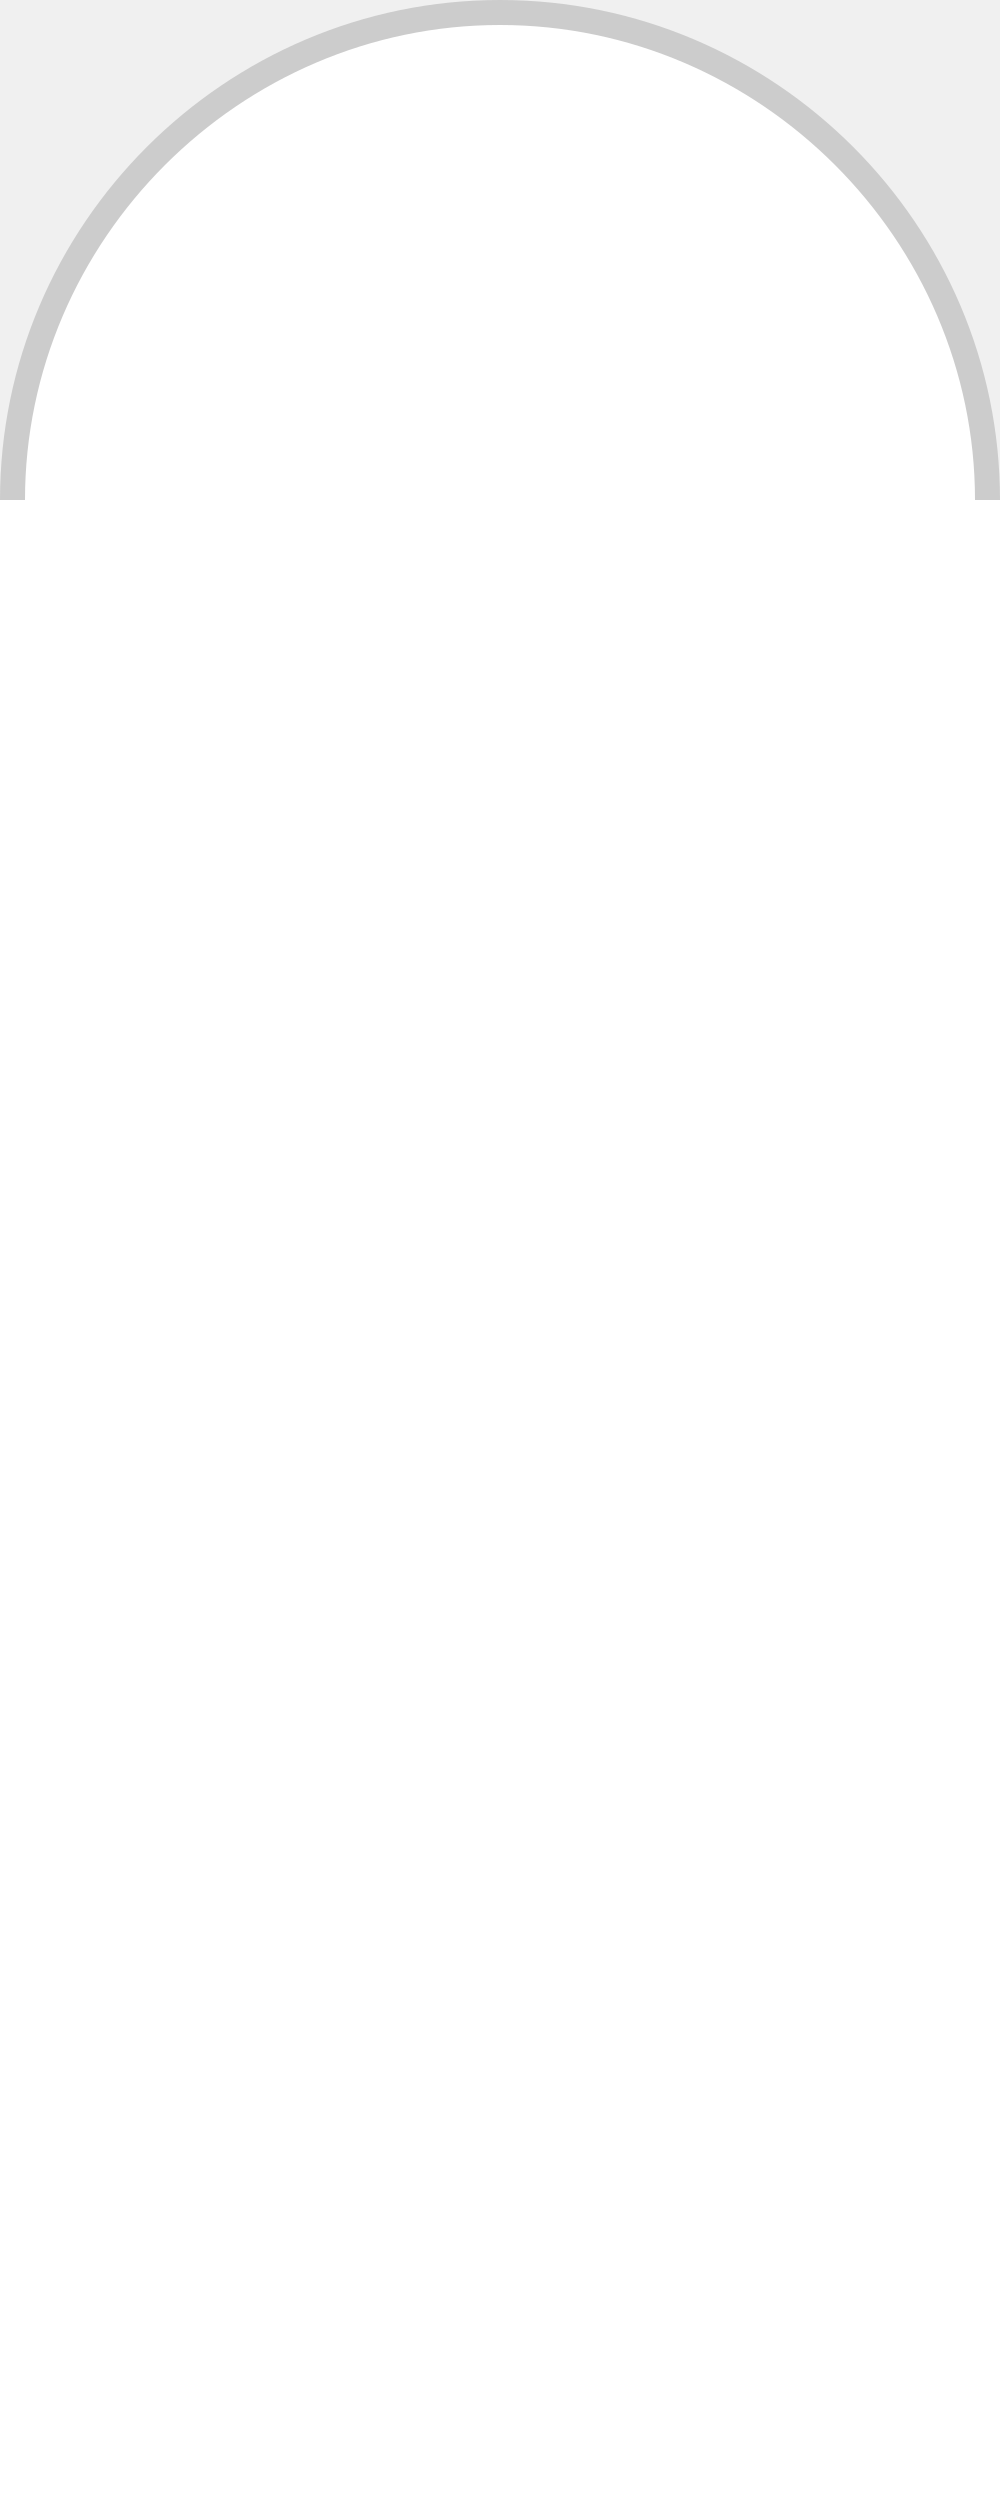
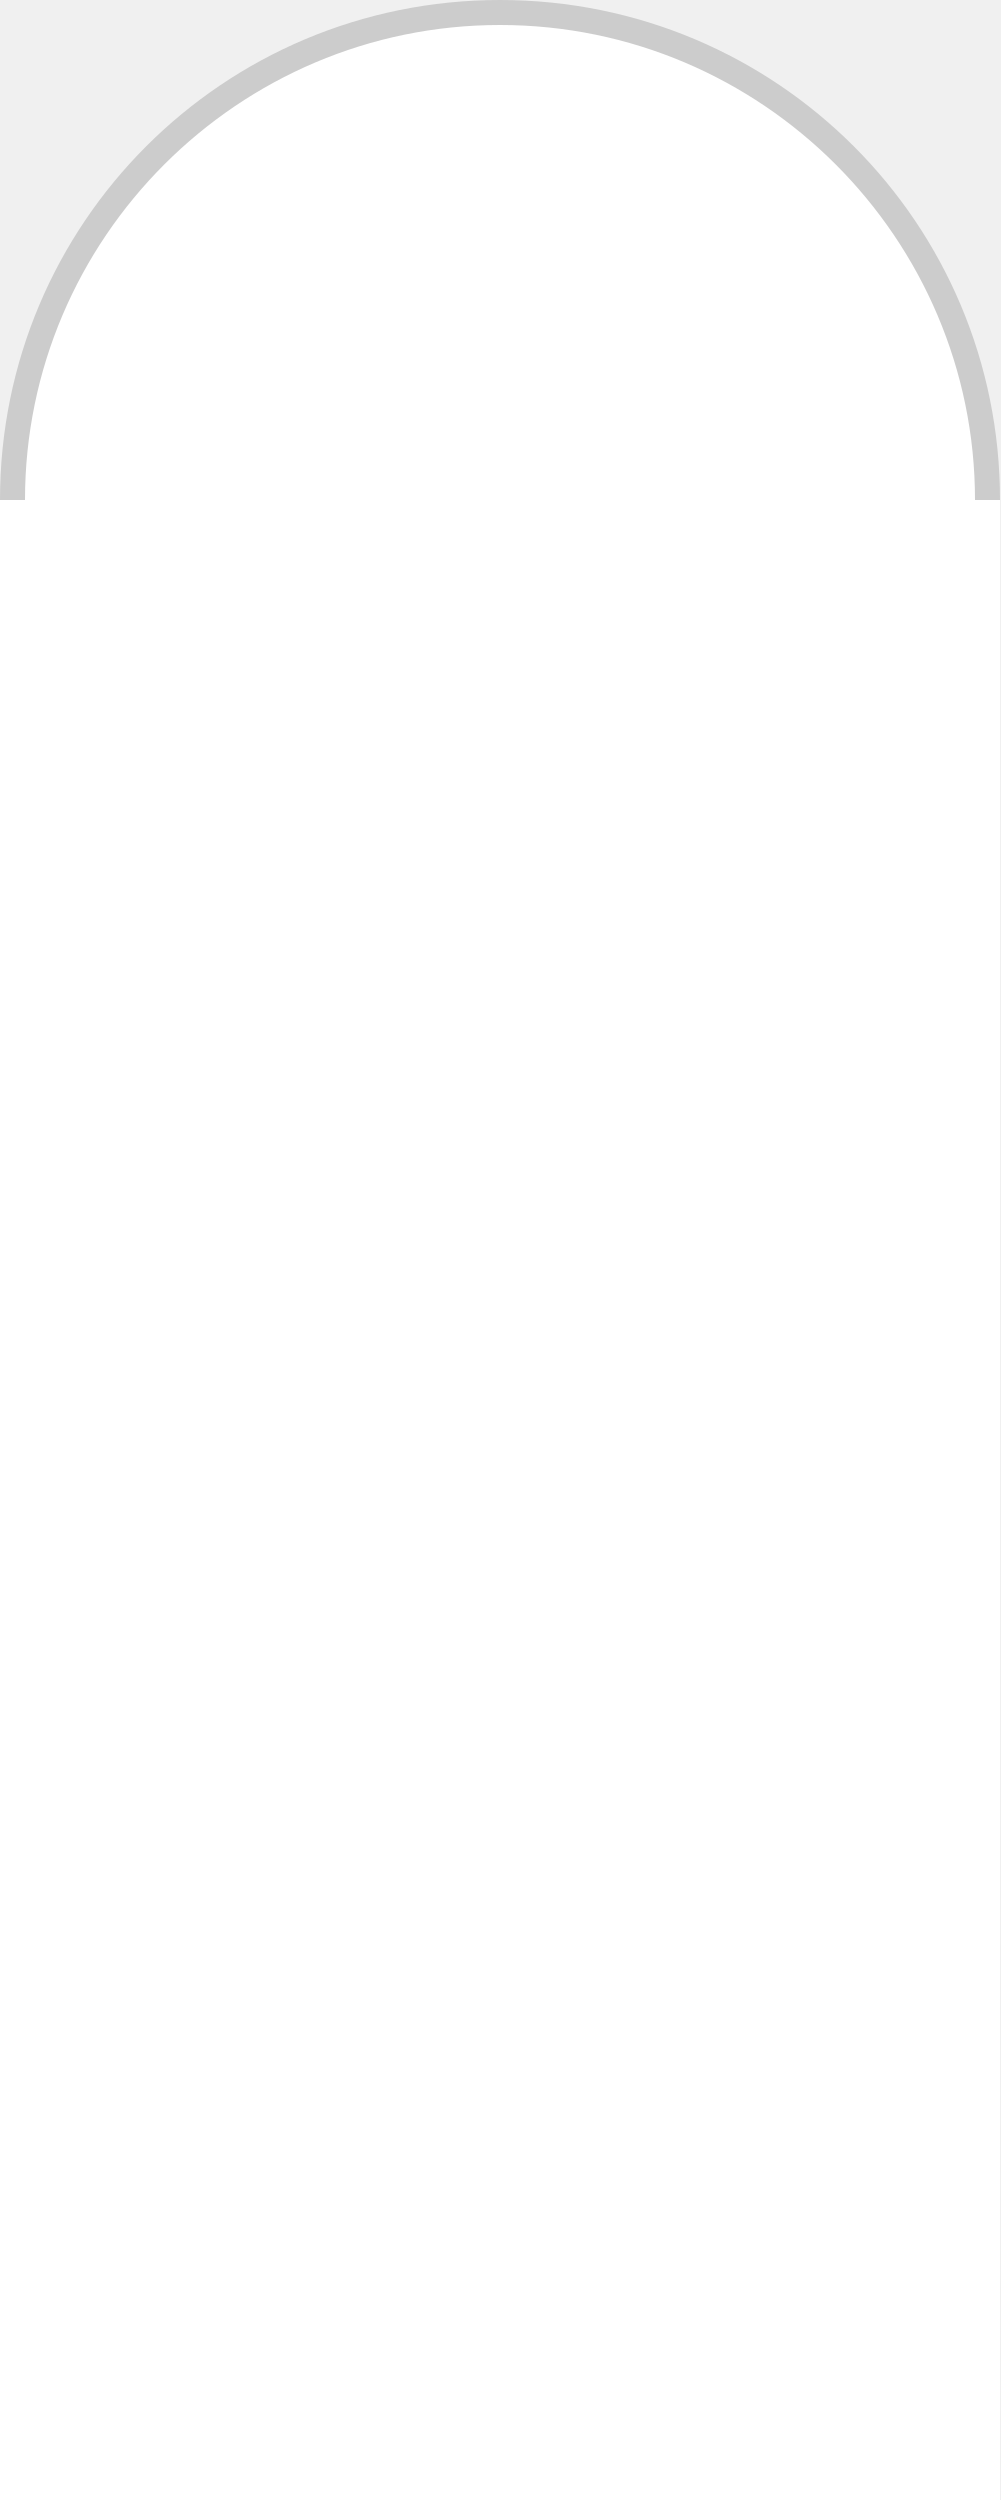
- <svg xmlns="http://www.w3.org/2000/svg" version="1.1" id="图层_1" x="0px" y="0px" width="20px" height="50px" viewBox="0 0 20 50" enable-background="new 0 0 20 50" xml:space="preserve">
+ <svg xmlns="http://www.w3.org/2000/svg" version="1.1" id="图层_1" x="0px" y="0px" width="60px" height="150px" viewBox="0 0 60 150" enable-background="new 0 0 60 150" xml:space="preserve">
  <g>
-     <path fill="#FFFFFF" d="M10,19.8c-5.4,0-9.8-4.4-9.8-9.8S4.6,0.2,10,0.2s9.8,4.4,9.8,9.8S15.4,19.8,10,19.8z" />
-     <path fill="#CCCCCC" d="M10,0.5c5.2,0,9.5,4.3,9.5,9.5s-4.3,9.5-9.5,9.5S0.5,15.2,0.5,10S4.8,0.5,10,0.5 M10,0C4.5,0,0,4.5,0,10   s4.5,10,10,10s10-4.5,10-10S15.5,0,10,0L10,0z" />
+     <path fill="#FFFFFF" d="M30,59.2C13.9,59.2,0.8,46.1,0.8,30S13.9,0.8,30,0.8c16.1,0,29.2,13.1,29.2,29.2S46.1,59.2,30,59.2z" />
+     <path fill="#CCCCCC" d="M30,1.5c15.7,0,28.5,12.8,28.5,28.5S45.7,58.5,30,58.5S1.5,45.7,1.5,30S14.3,1.5,30,1.5 M30,0   C13.4,0,0,13.4,0,30s13.4,30,30,30s30-13.4,30-30S46.6,0,30,0L30,0z" />
  </g>
-   <rect y="10" fill="#FFFFFF" width="20" height="40" />
+   <rect y="30" fill="#FFFFFF" width="60" height="120" />
</svg>
